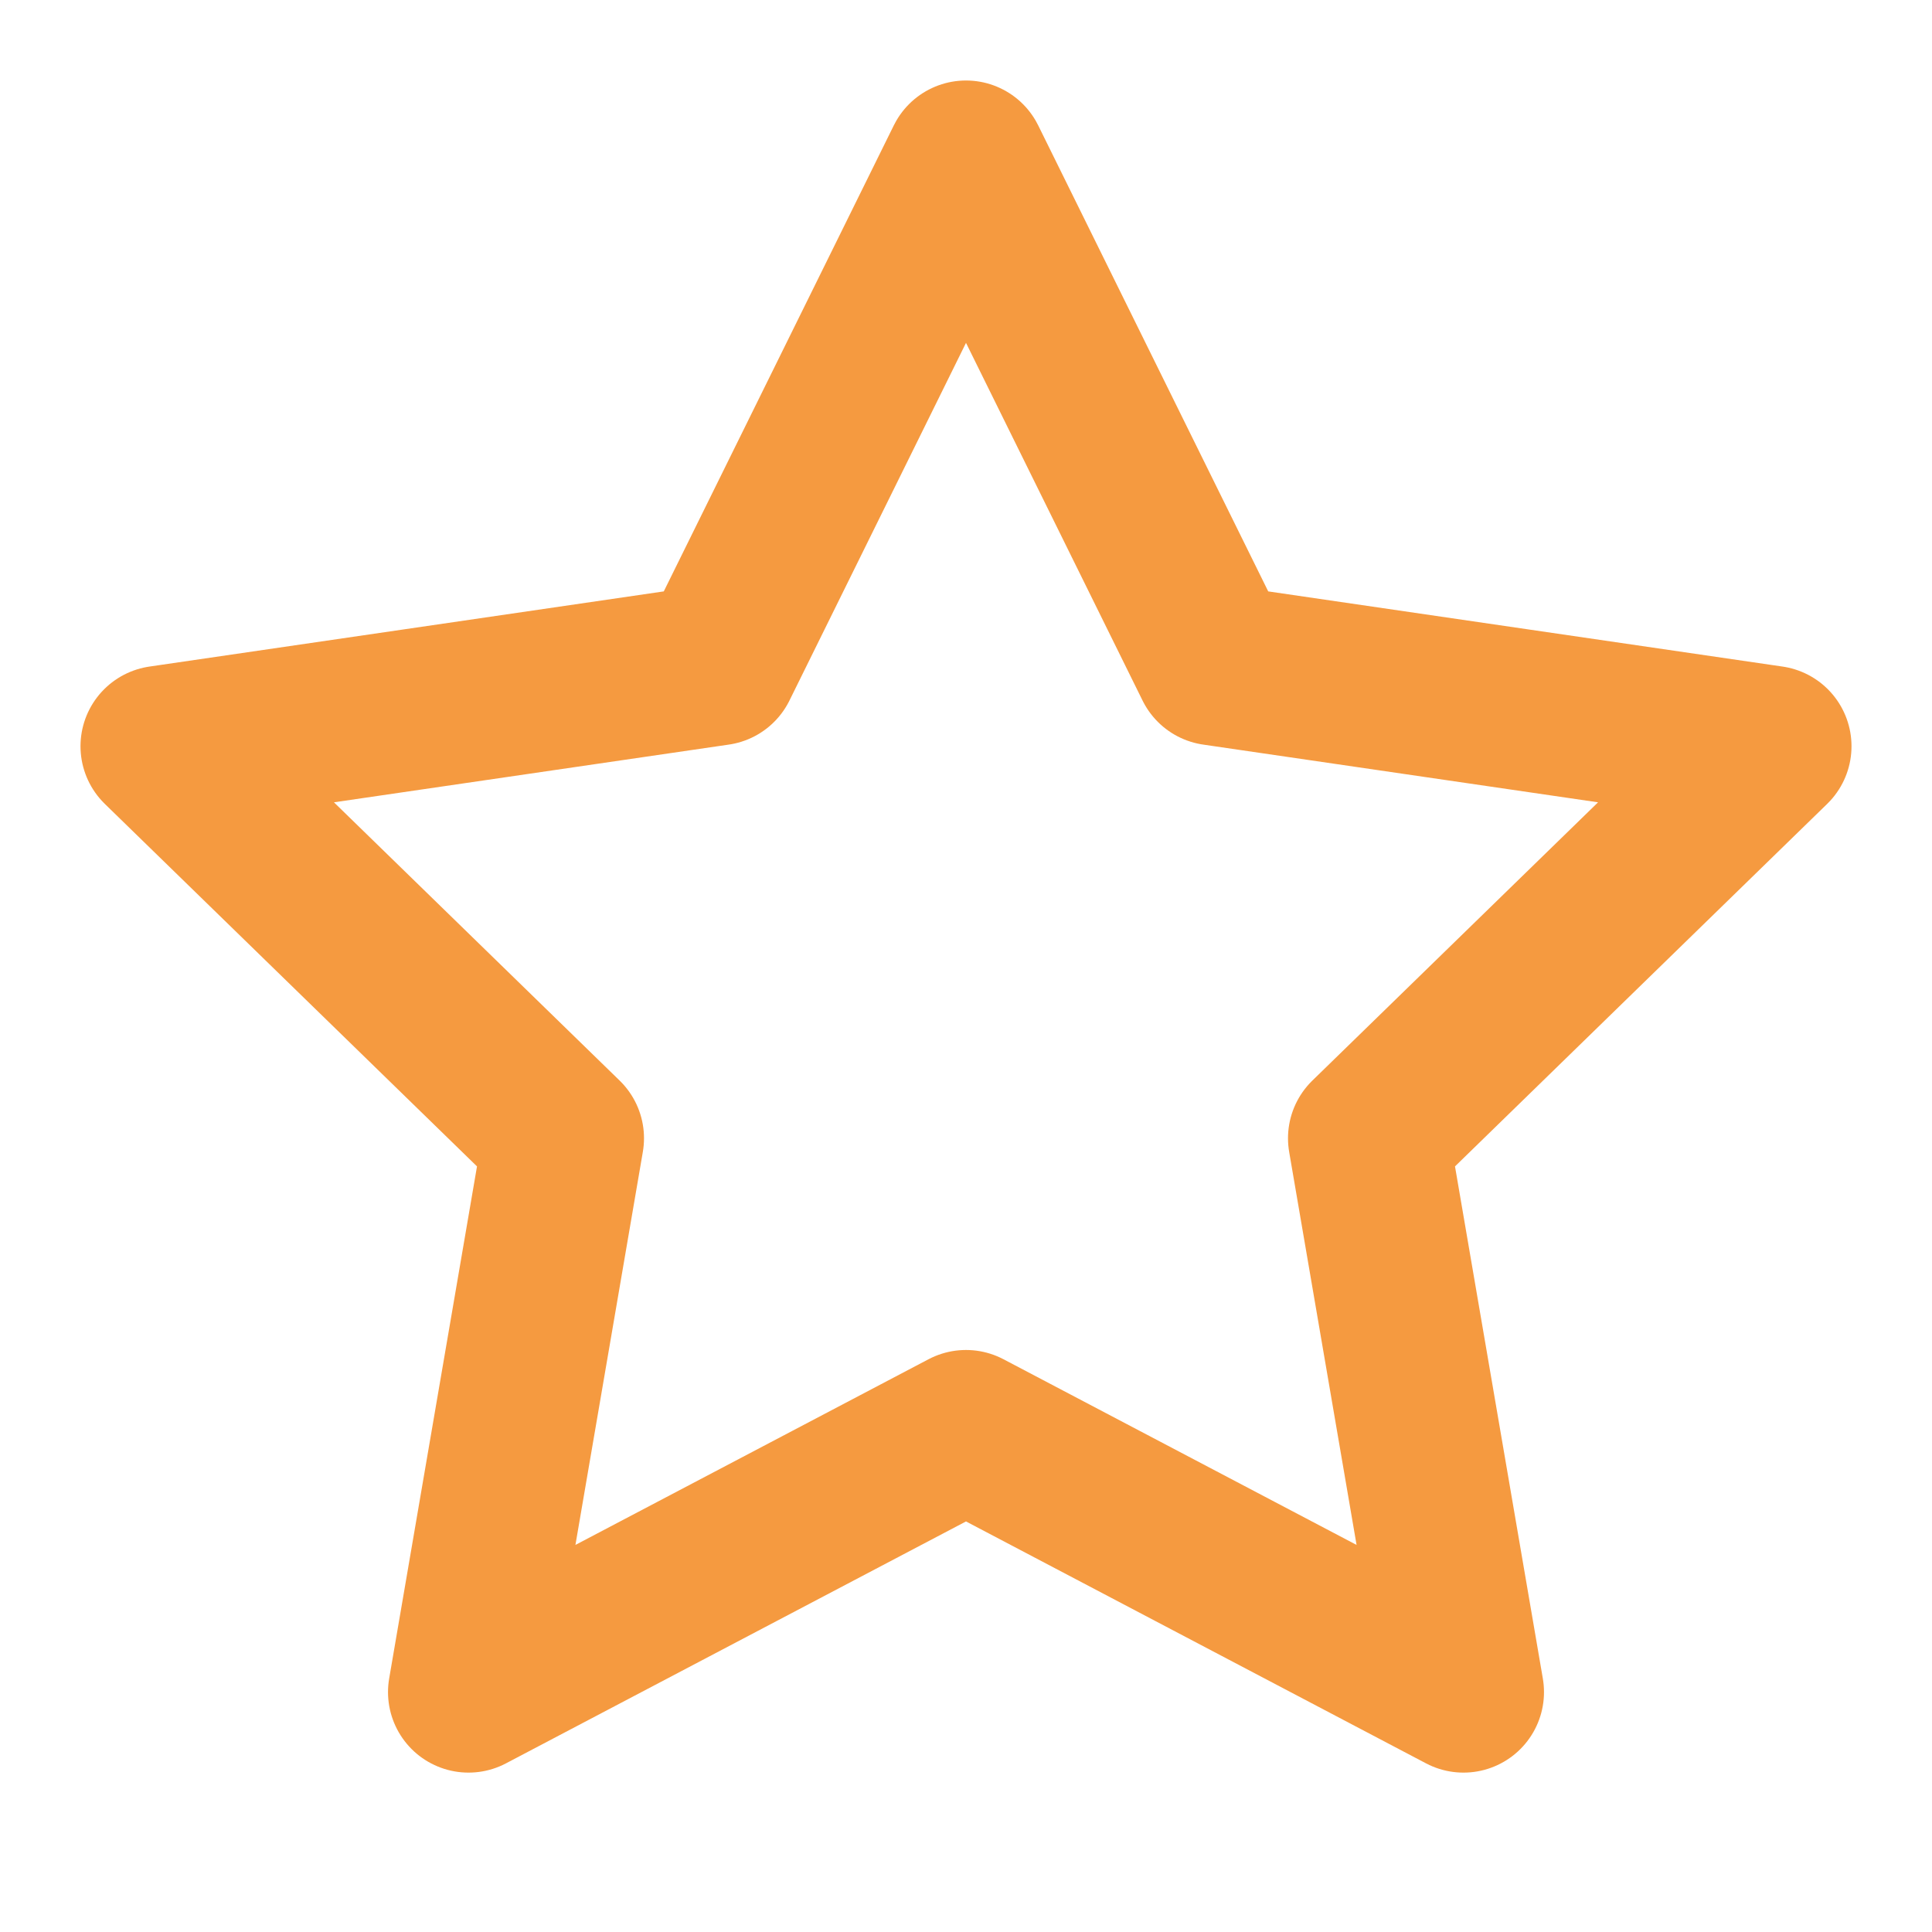
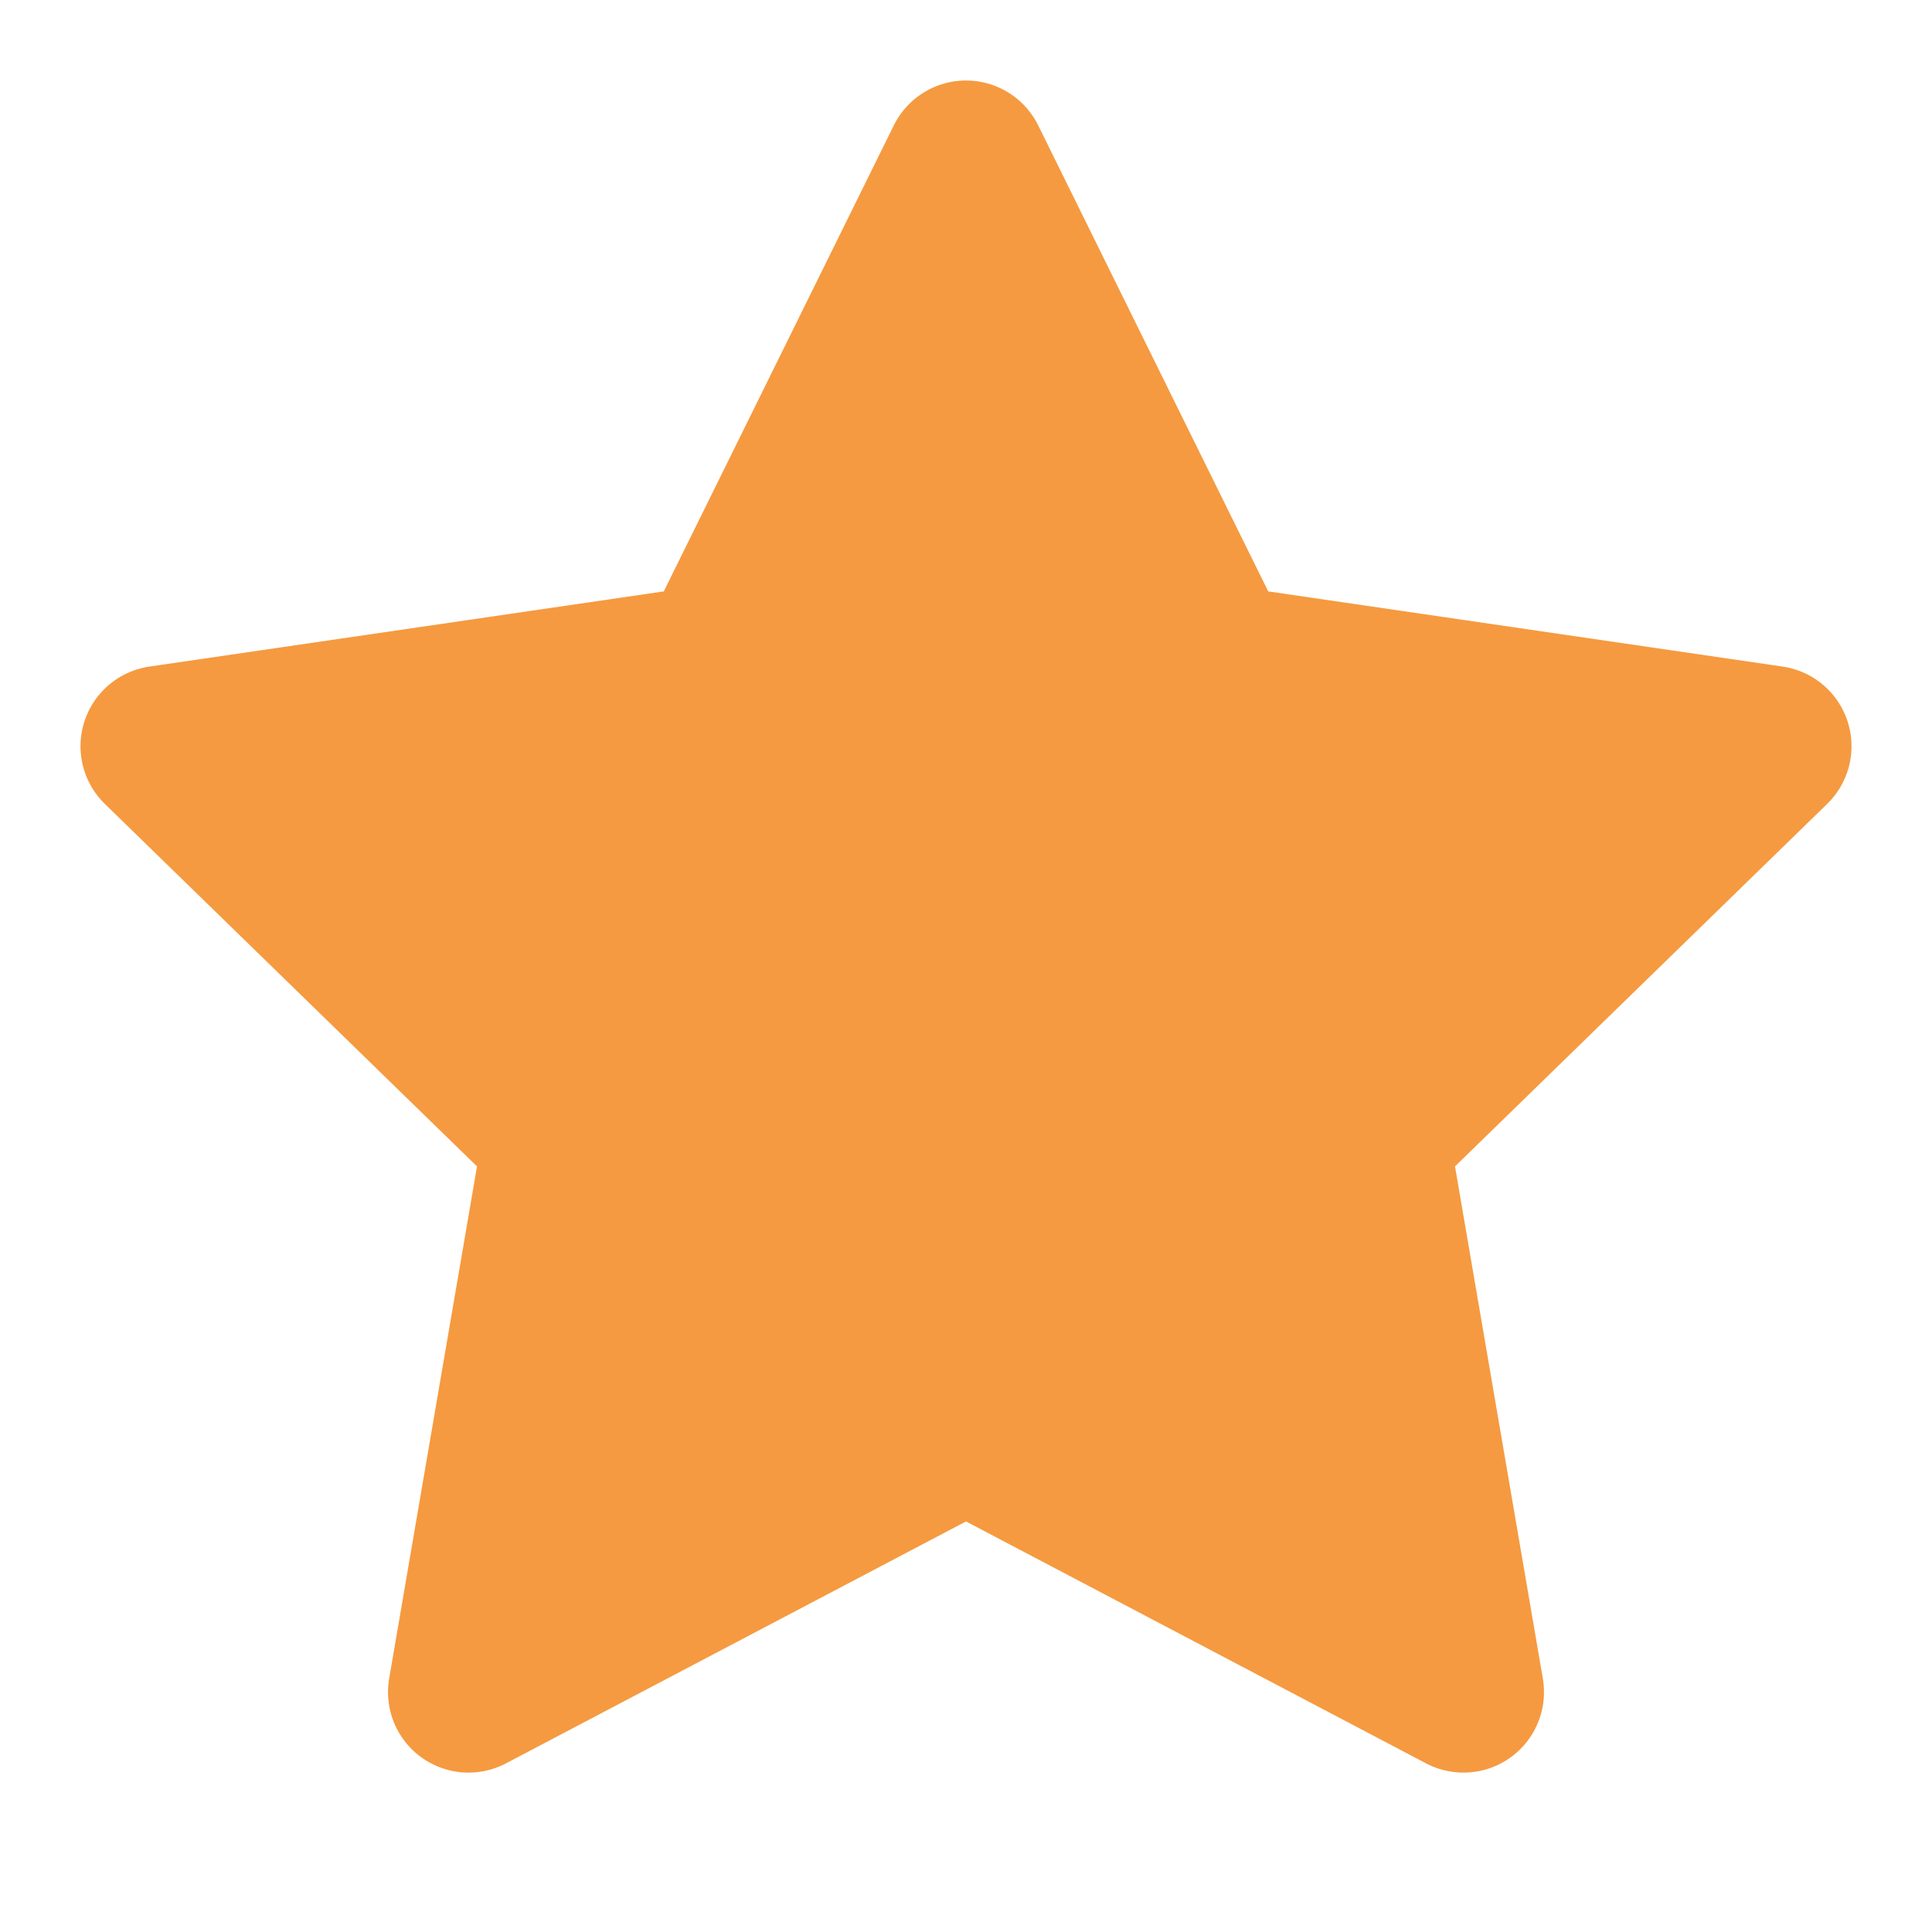
- <svg xmlns="http://www.w3.org/2000/svg" width="24" height="24" viewBox="0 0 24 24" fill="none" stroke="#f59a40" stroke-width="2" stroke-linecap="round" stroke-linejoin="round">
+ <svg xmlns="http://www.w3.org/2000/svg" width="24" height="24" viewBox="0 0 24 24" fill="#f59a40" stroke="#f59a40" stroke-width="2" stroke-linecap="round" stroke-linejoin="round">
  <polygon points="12 2 15.09 8.26 22 9.27 17 14.14 18.18 21.02 12 17.77 5.82 21.02 7 14.14 2 9.27 8.91 8.26 12 2" />
</svg>
